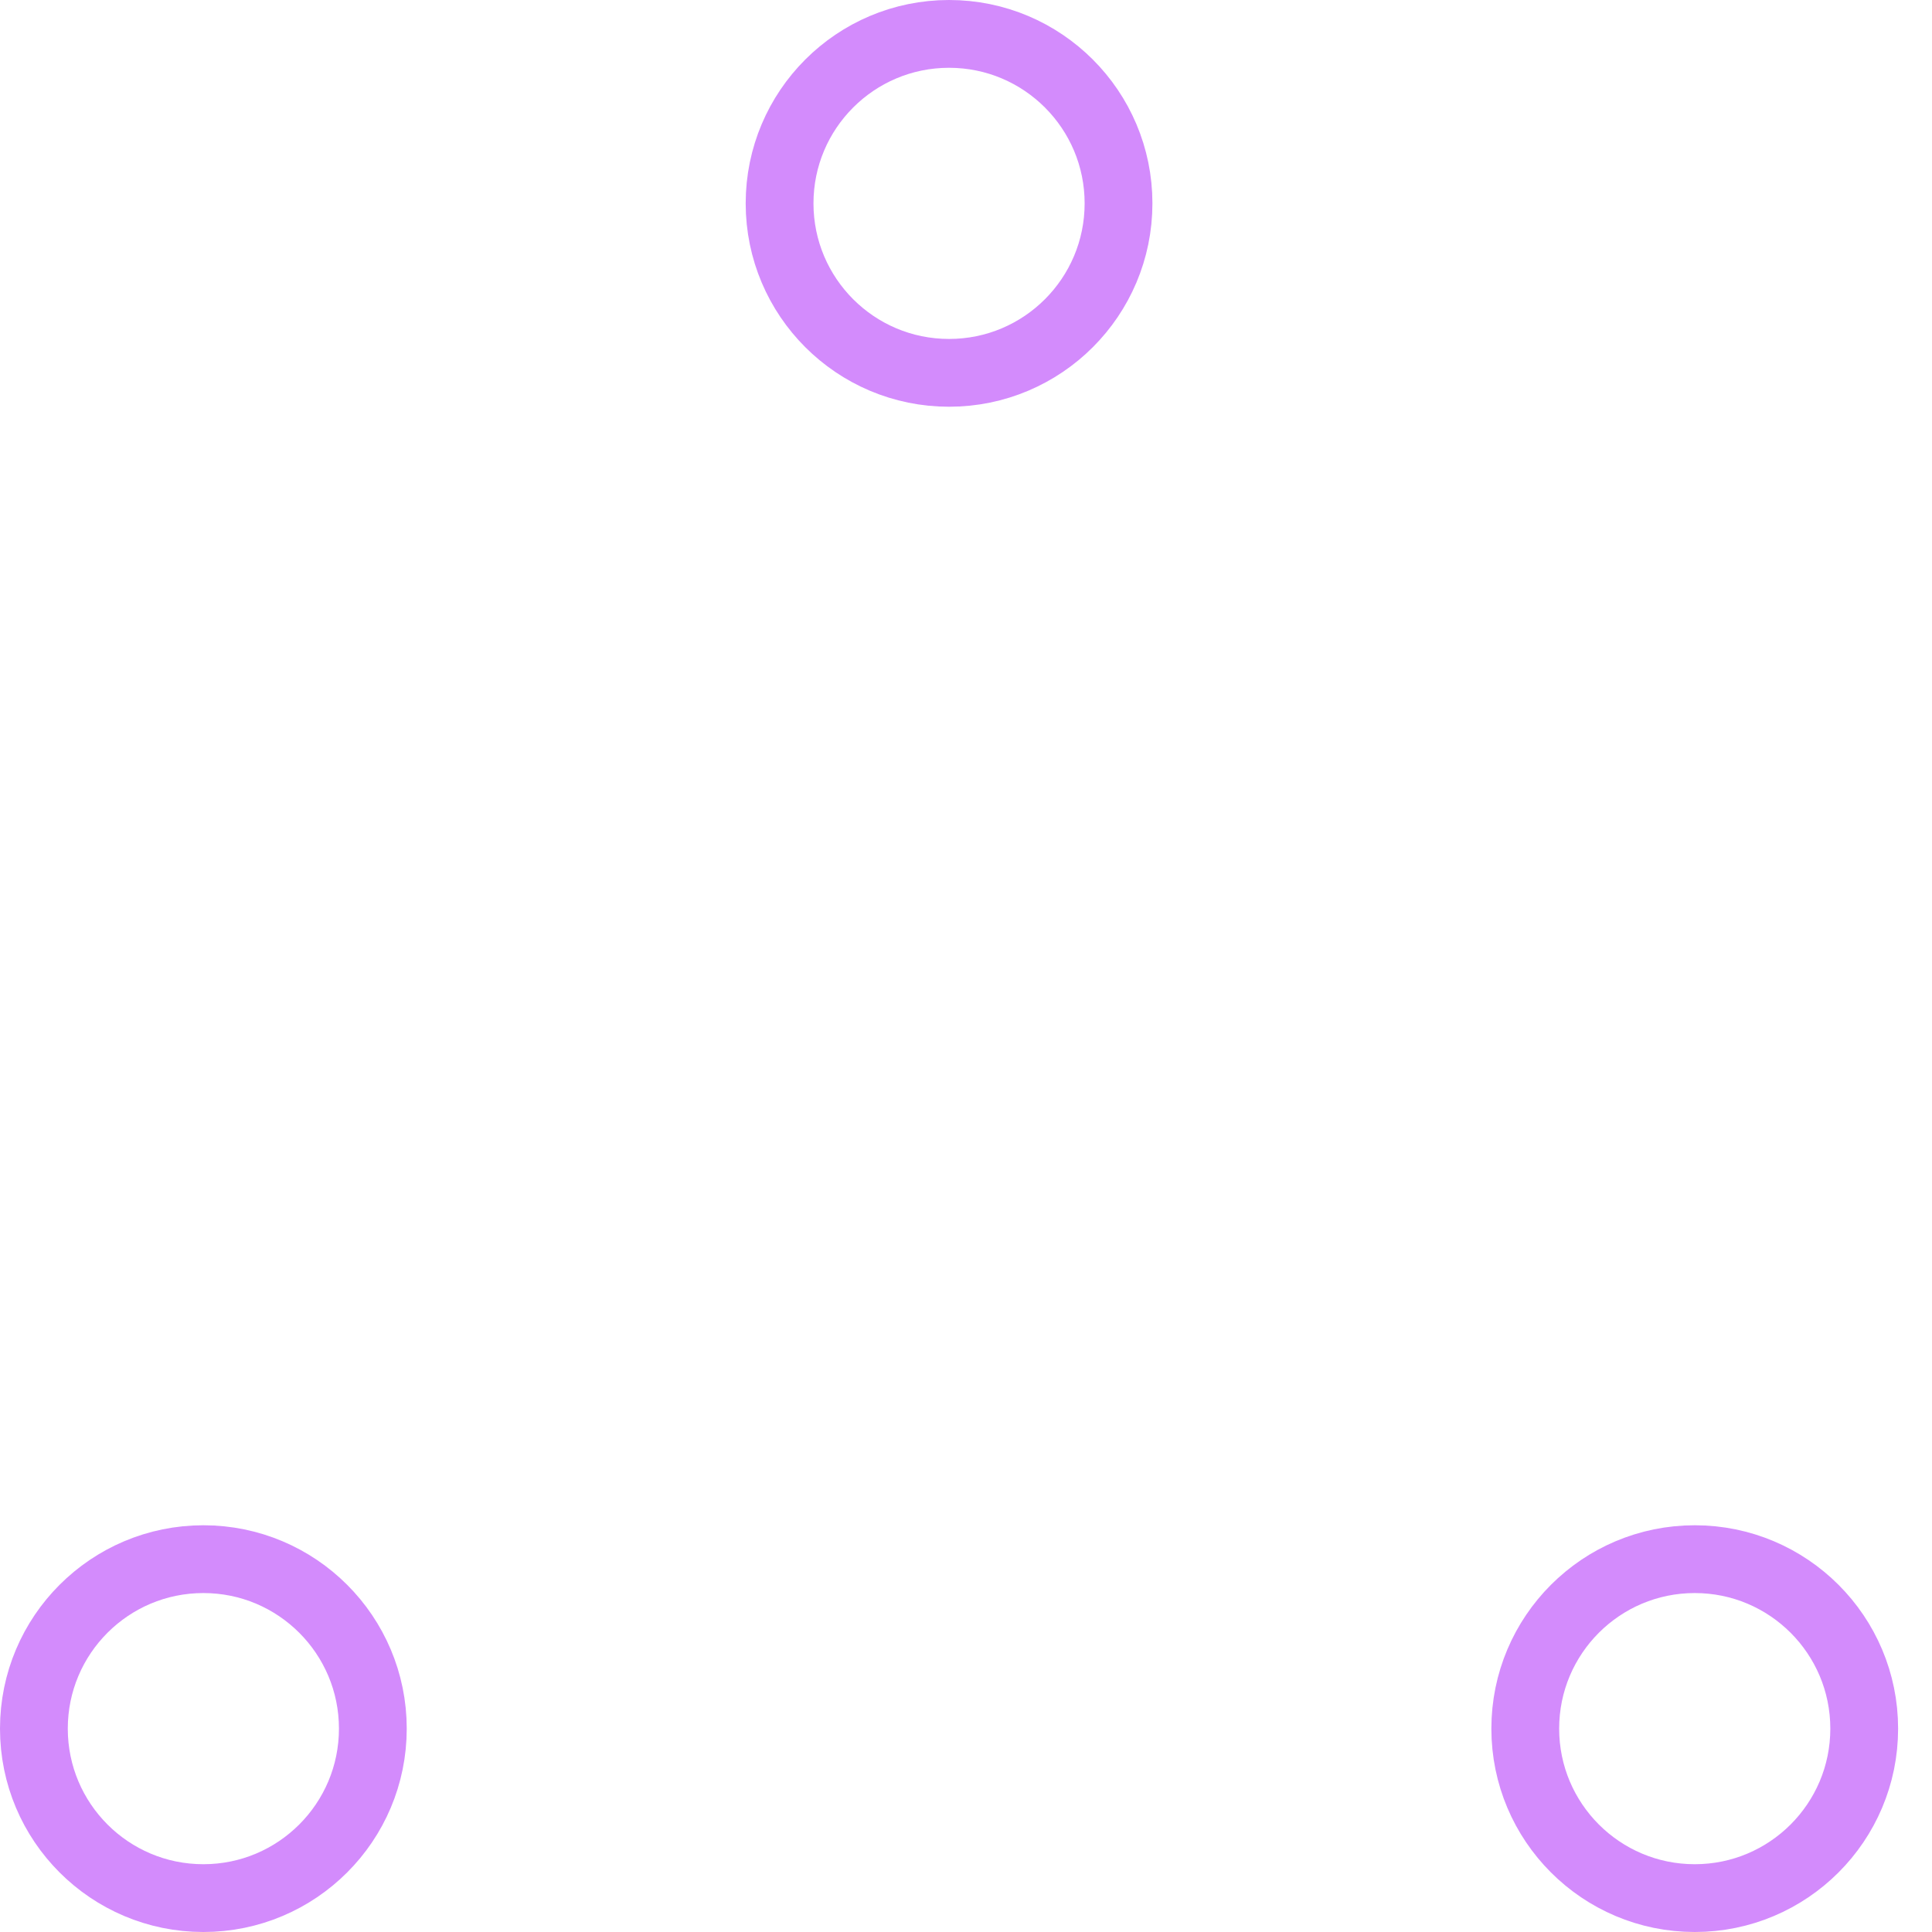
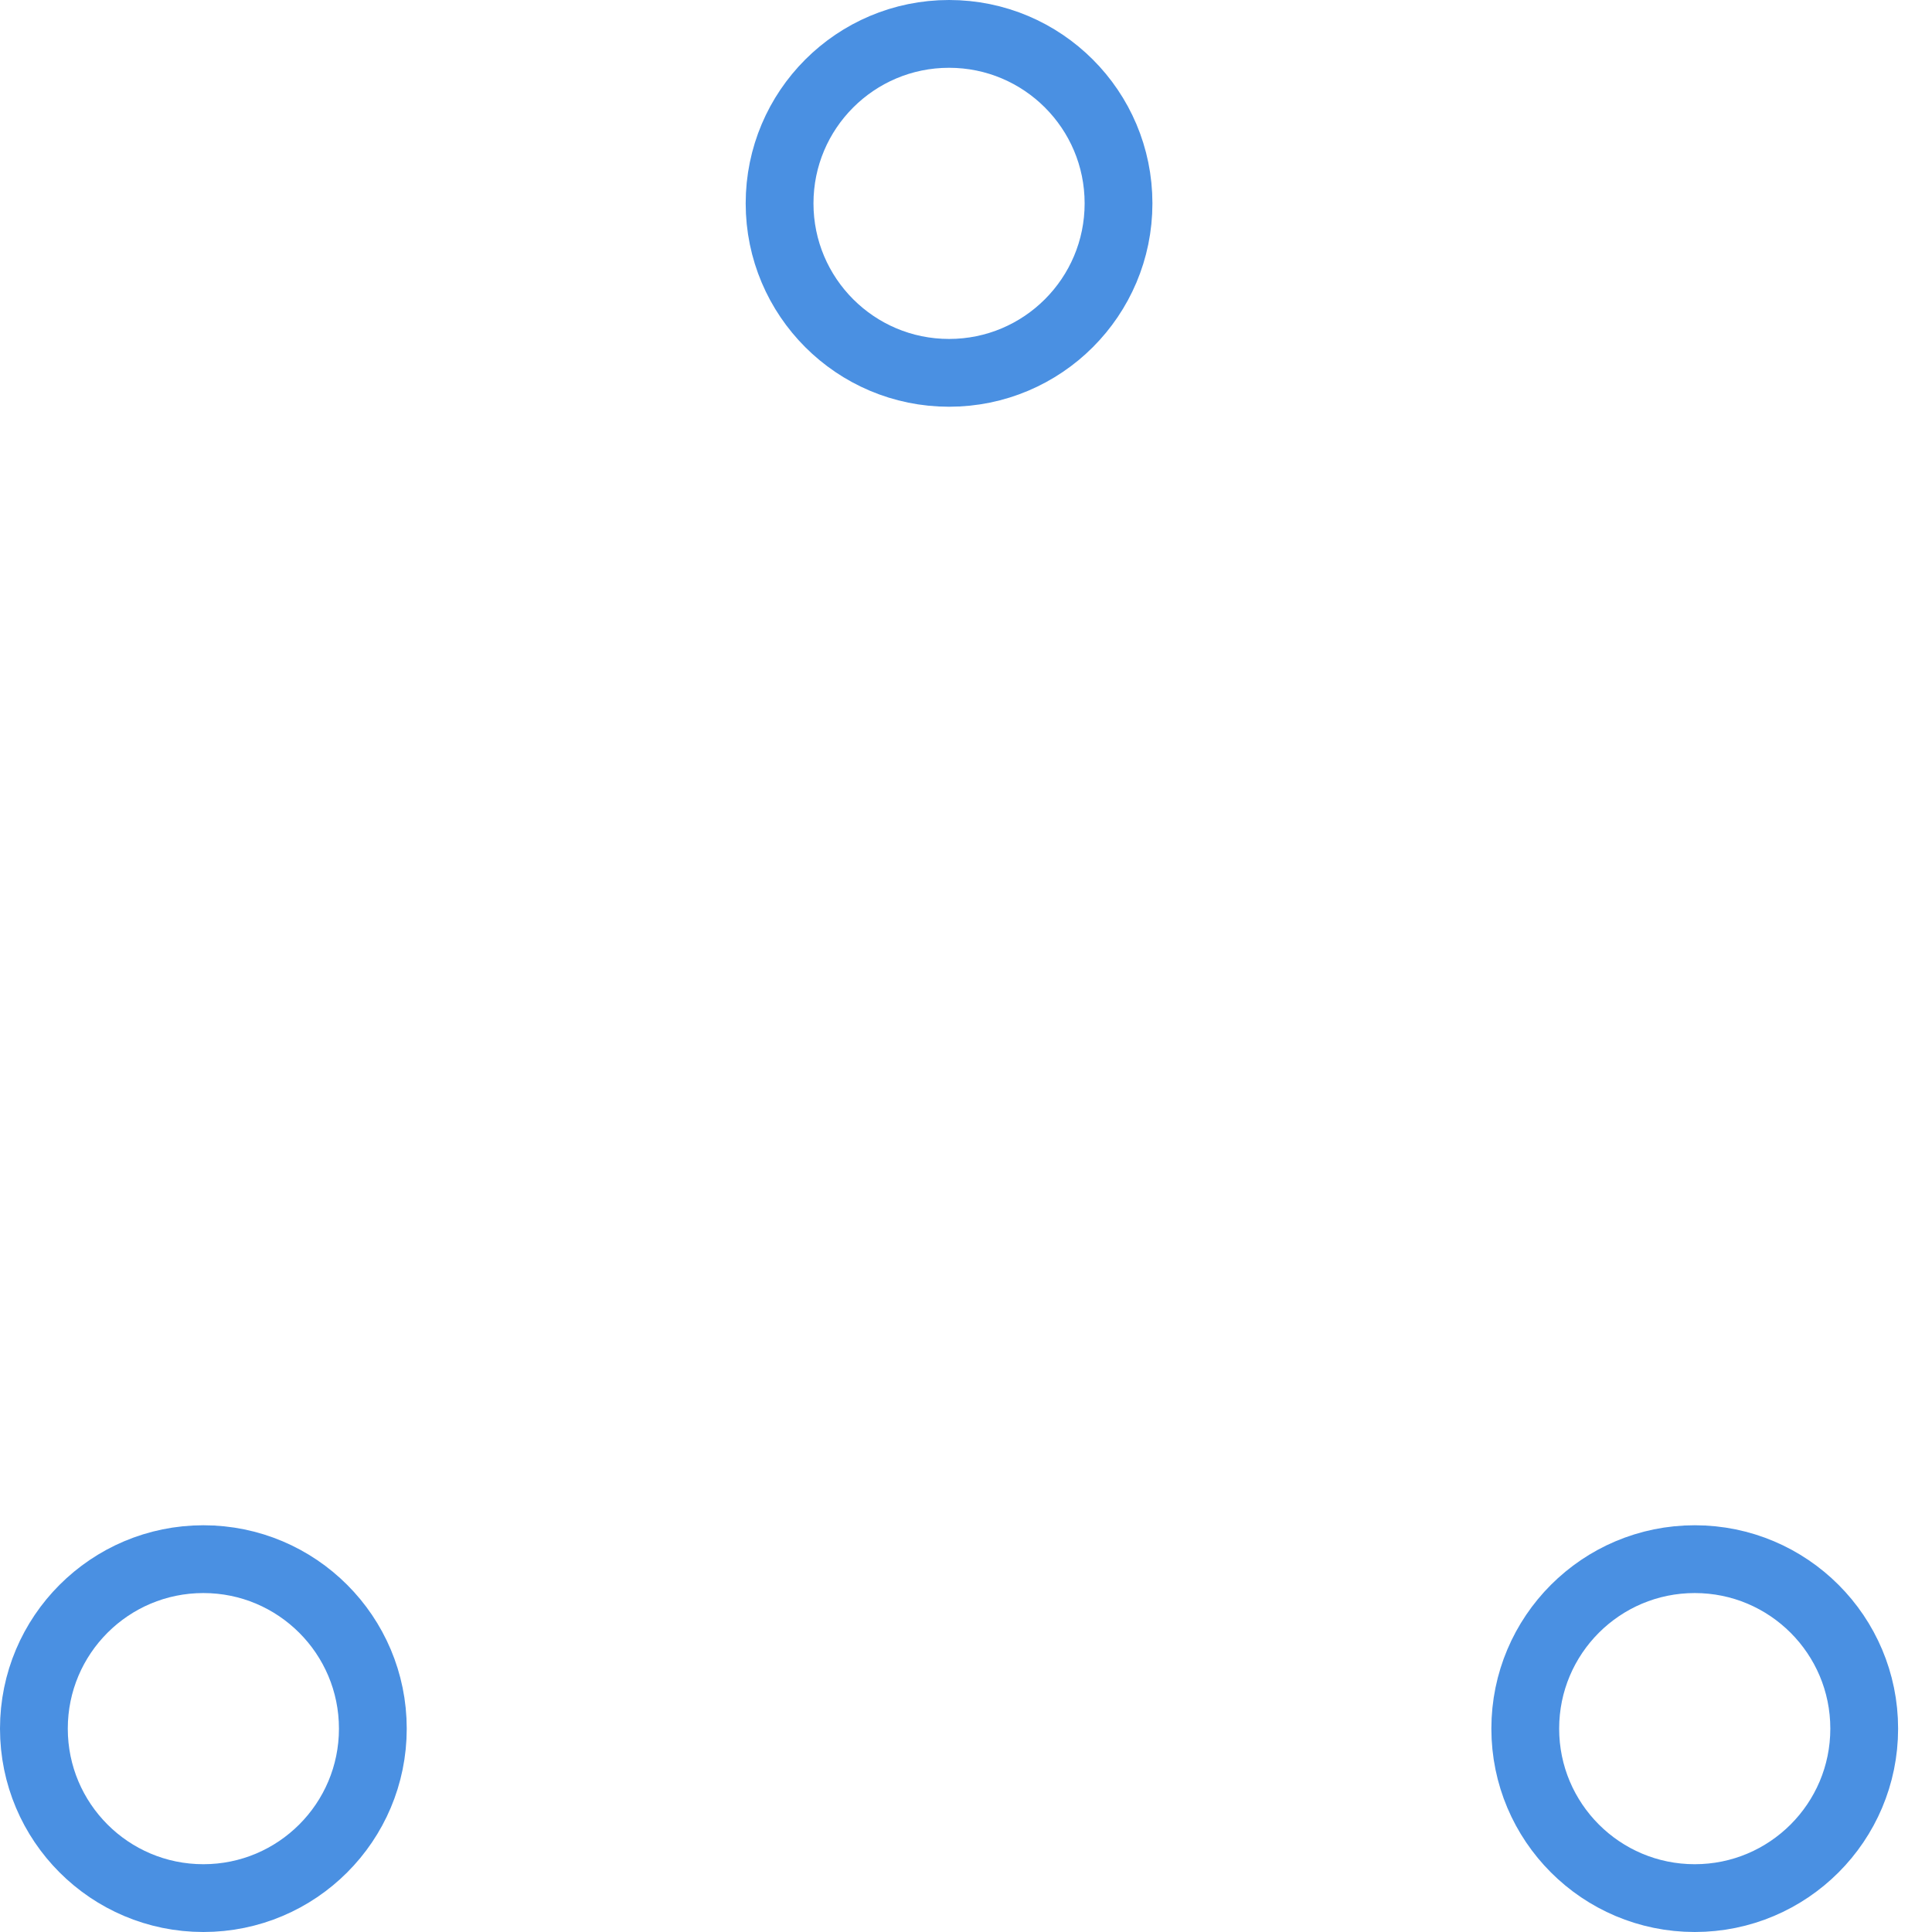
- <svg xmlns="http://www.w3.org/2000/svg" width="80" height="80" viewBox="0 0 57 57" stroke="#d38bfc">
+ <svg xmlns="http://www.w3.org/2000/svg" width="80" height="80" viewBox="0 0 57 57" stroke="#4a90e2">
  <g fill="none" fill-rule="evenodd">
    <g transform="translate(1 1)" stroke-width="2">
      <circle cx="5" cy="50" r="5">
        <animate attributeName="cy" begin="0s" dur="2.2s" values="50;5;50;50" calcMode="linear" repeatCount="indefinite" />
        <animate attributeName="cx" begin="0s" dur="2.2s" values="5;27;49;5" calcMode="linear" repeatCount="indefinite" />
      </circle>
      <circle cx="27" cy="5" r="5">
        <animate attributeName="cy" begin="0s" dur="2.2s" from="5" to="5" values="5;50;50;5" calcMode="linear" repeatCount="indefinite" />
        <animate attributeName="cx" begin="0s" dur="2.2s" from="27" to="27" values="27;49;5;27" calcMode="linear" repeatCount="indefinite" />
      </circle>
      <circle cx="49" cy="50" r="5">
        <animate attributeName="cy" begin="0s" dur="2.2s" values="50;50;5;50" calcMode="linear" repeatCount="indefinite" />
        <animate attributeName="cx" from="49" to="49" begin="0s" dur="2.2s" values="49;5;27;49" calcMode="linear" repeatCount="indefinite" />
      </circle>
    </g>
  </g>
</svg>
